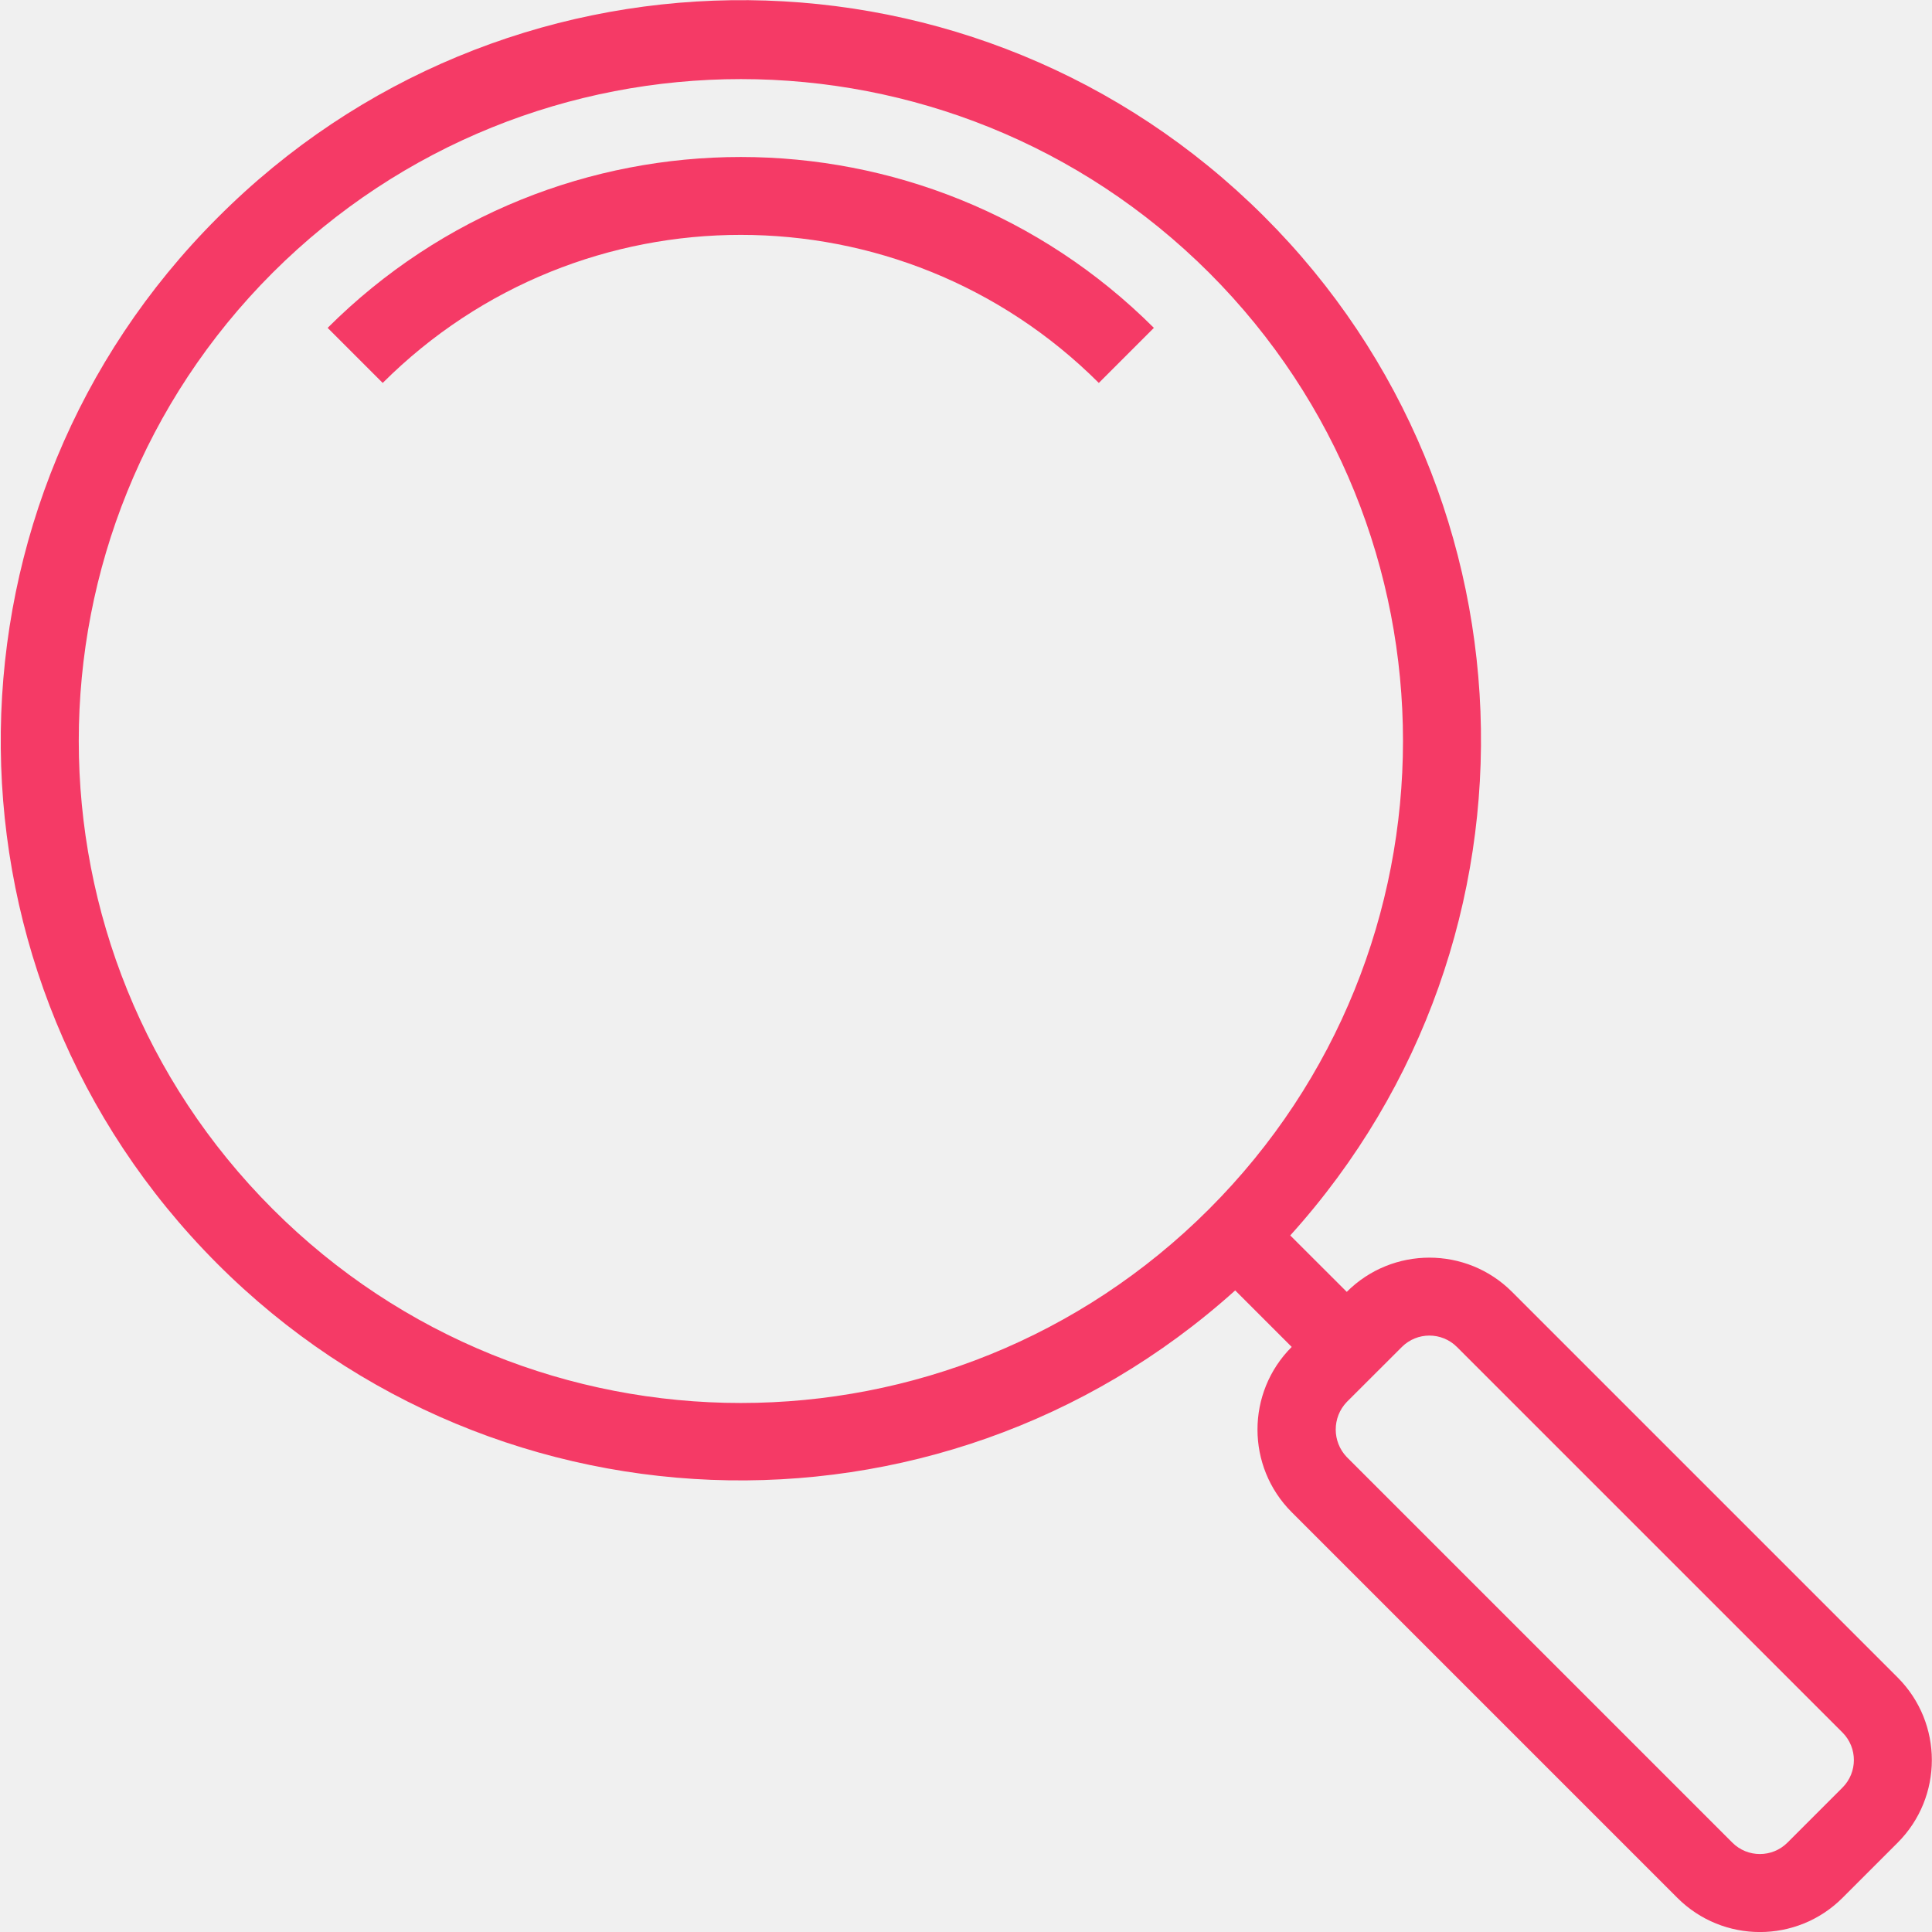
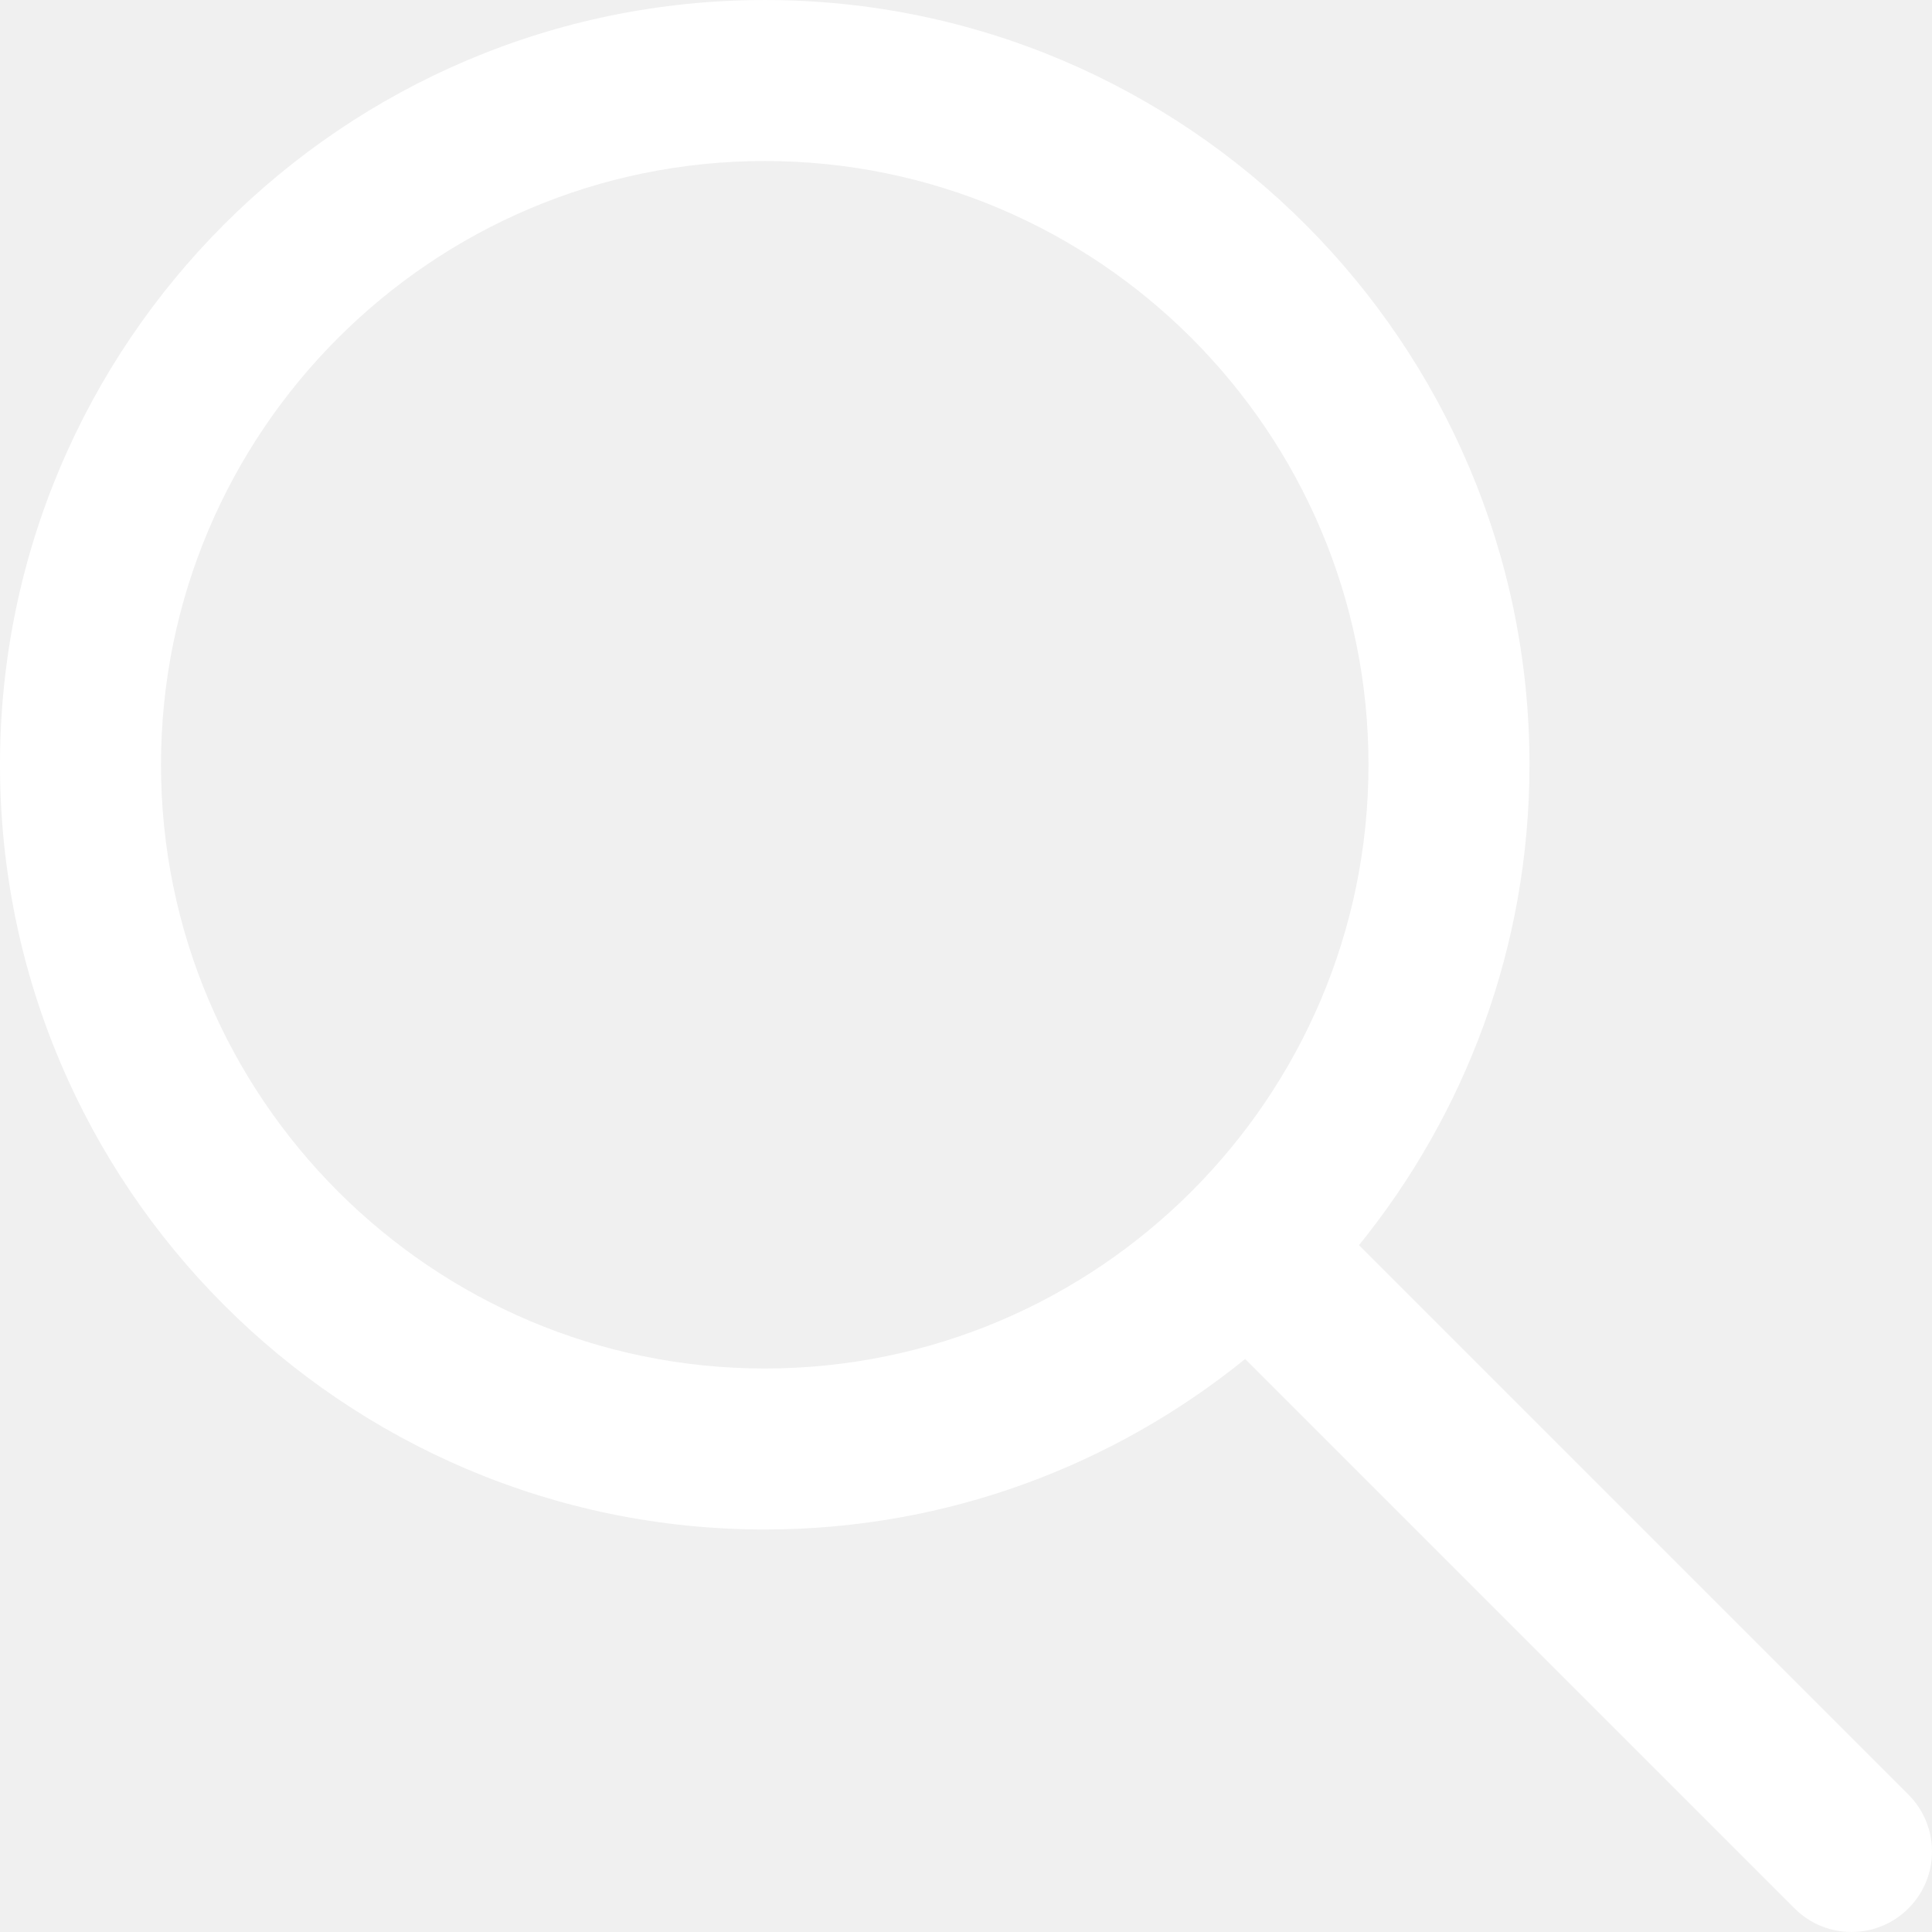
- <svg xmlns="http://www.w3.org/2000/svg" width="24" height="24" fill="none">
-   <g clip-path="url(#clip0)" fill="#F53A66">
-     <path d="M2.703 2.704A9.187 9.187 0 0015.344 16.03l.702.702a1.452 1.452 0 000 2.053l4.79 4.79a1.451 1.451 0 002.053 0l.684-.684a1.452 1.452 0 000-2.053l-4.79-4.79a1.452 1.452 0 00-2.053 0l-.702-.701A9.187 9.187 0 002.703 2.704zm15.395 14.028l4.79 4.79a.484.484 0 010 .684l-.684.684a.484.484 0 01-.684 0l-4.79-4.79a.495.495 0 010-.684l.685-.684a.484.484 0 01.683 0zM15.02 3.388a8.225 8.225 0 11-11.633 0 8.235 8.235 0 0111.633 0z" />
-     <path d="M4.07 4.073l.684.684a6.298 6.298 0 018.896 0l.684-.684a7.265 7.265 0 00-10.264 0z" />
-   </g>
-   <defs>
-     <clipPath id="clip0">
-       <path transform="rotate(-90 0 24)" fill="#fff" d="M0 24h24v24H0z" />
-     </clipPath>
-   </defs>
+ <svg xmlns="http://www.w3.org/2000/svg" width="512" height="512" viewBox="0 0 512.005 512.005">
+   <path d="M505.749 475.587l-145.6-145.6c28.203-34.837 45.184-79.104 45.184-127.317C405.333 90.926 314.41.003 202.666.003S0 90.925 0 202.669s90.923 202.667 202.667 202.667c48.213 0 92.48-16.981 127.317-45.184l145.6 145.6c4.16 4.16 9.621 6.251 15.083 6.251s10.923-2.091 15.083-6.251c8.341-8.341 8.341-21.824-.001-30.165zM202.667 362.669c-88.235 0-160-71.765-160-160s71.765-160 160-160 160 71.765 160 160-71.766 160-160 160z" fill="#fff" data-original="#000000" />
</svg>
